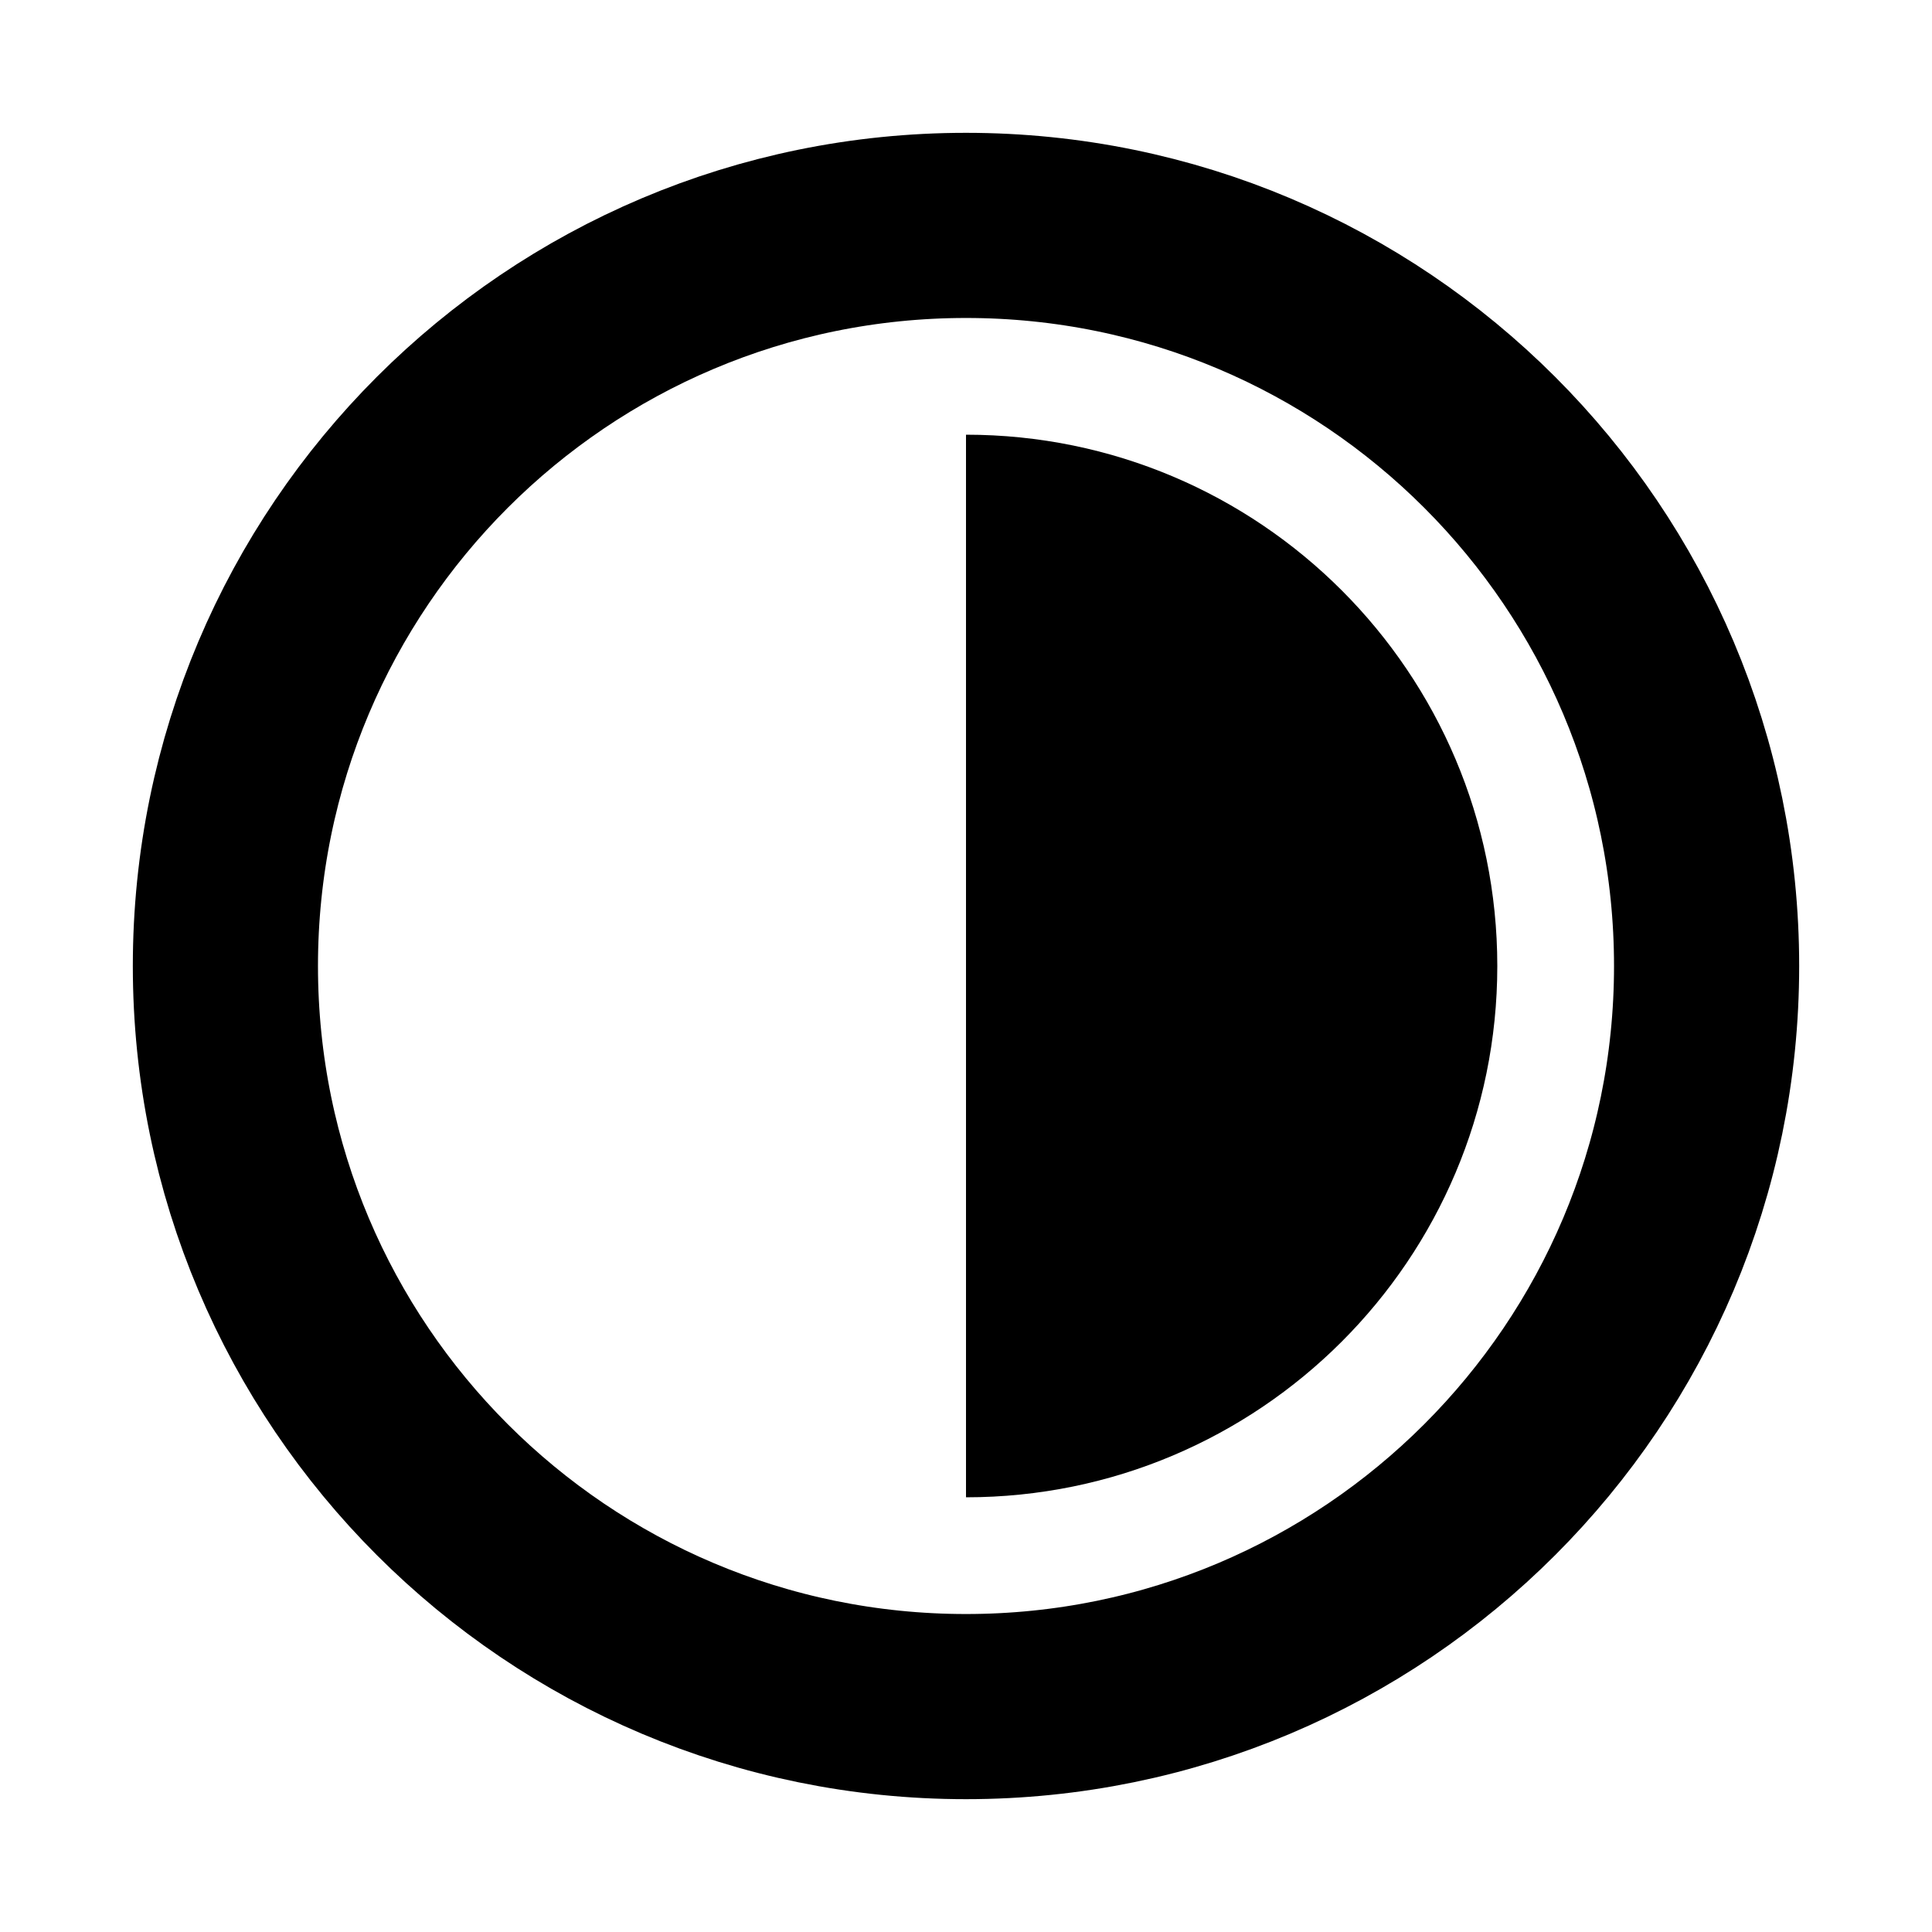
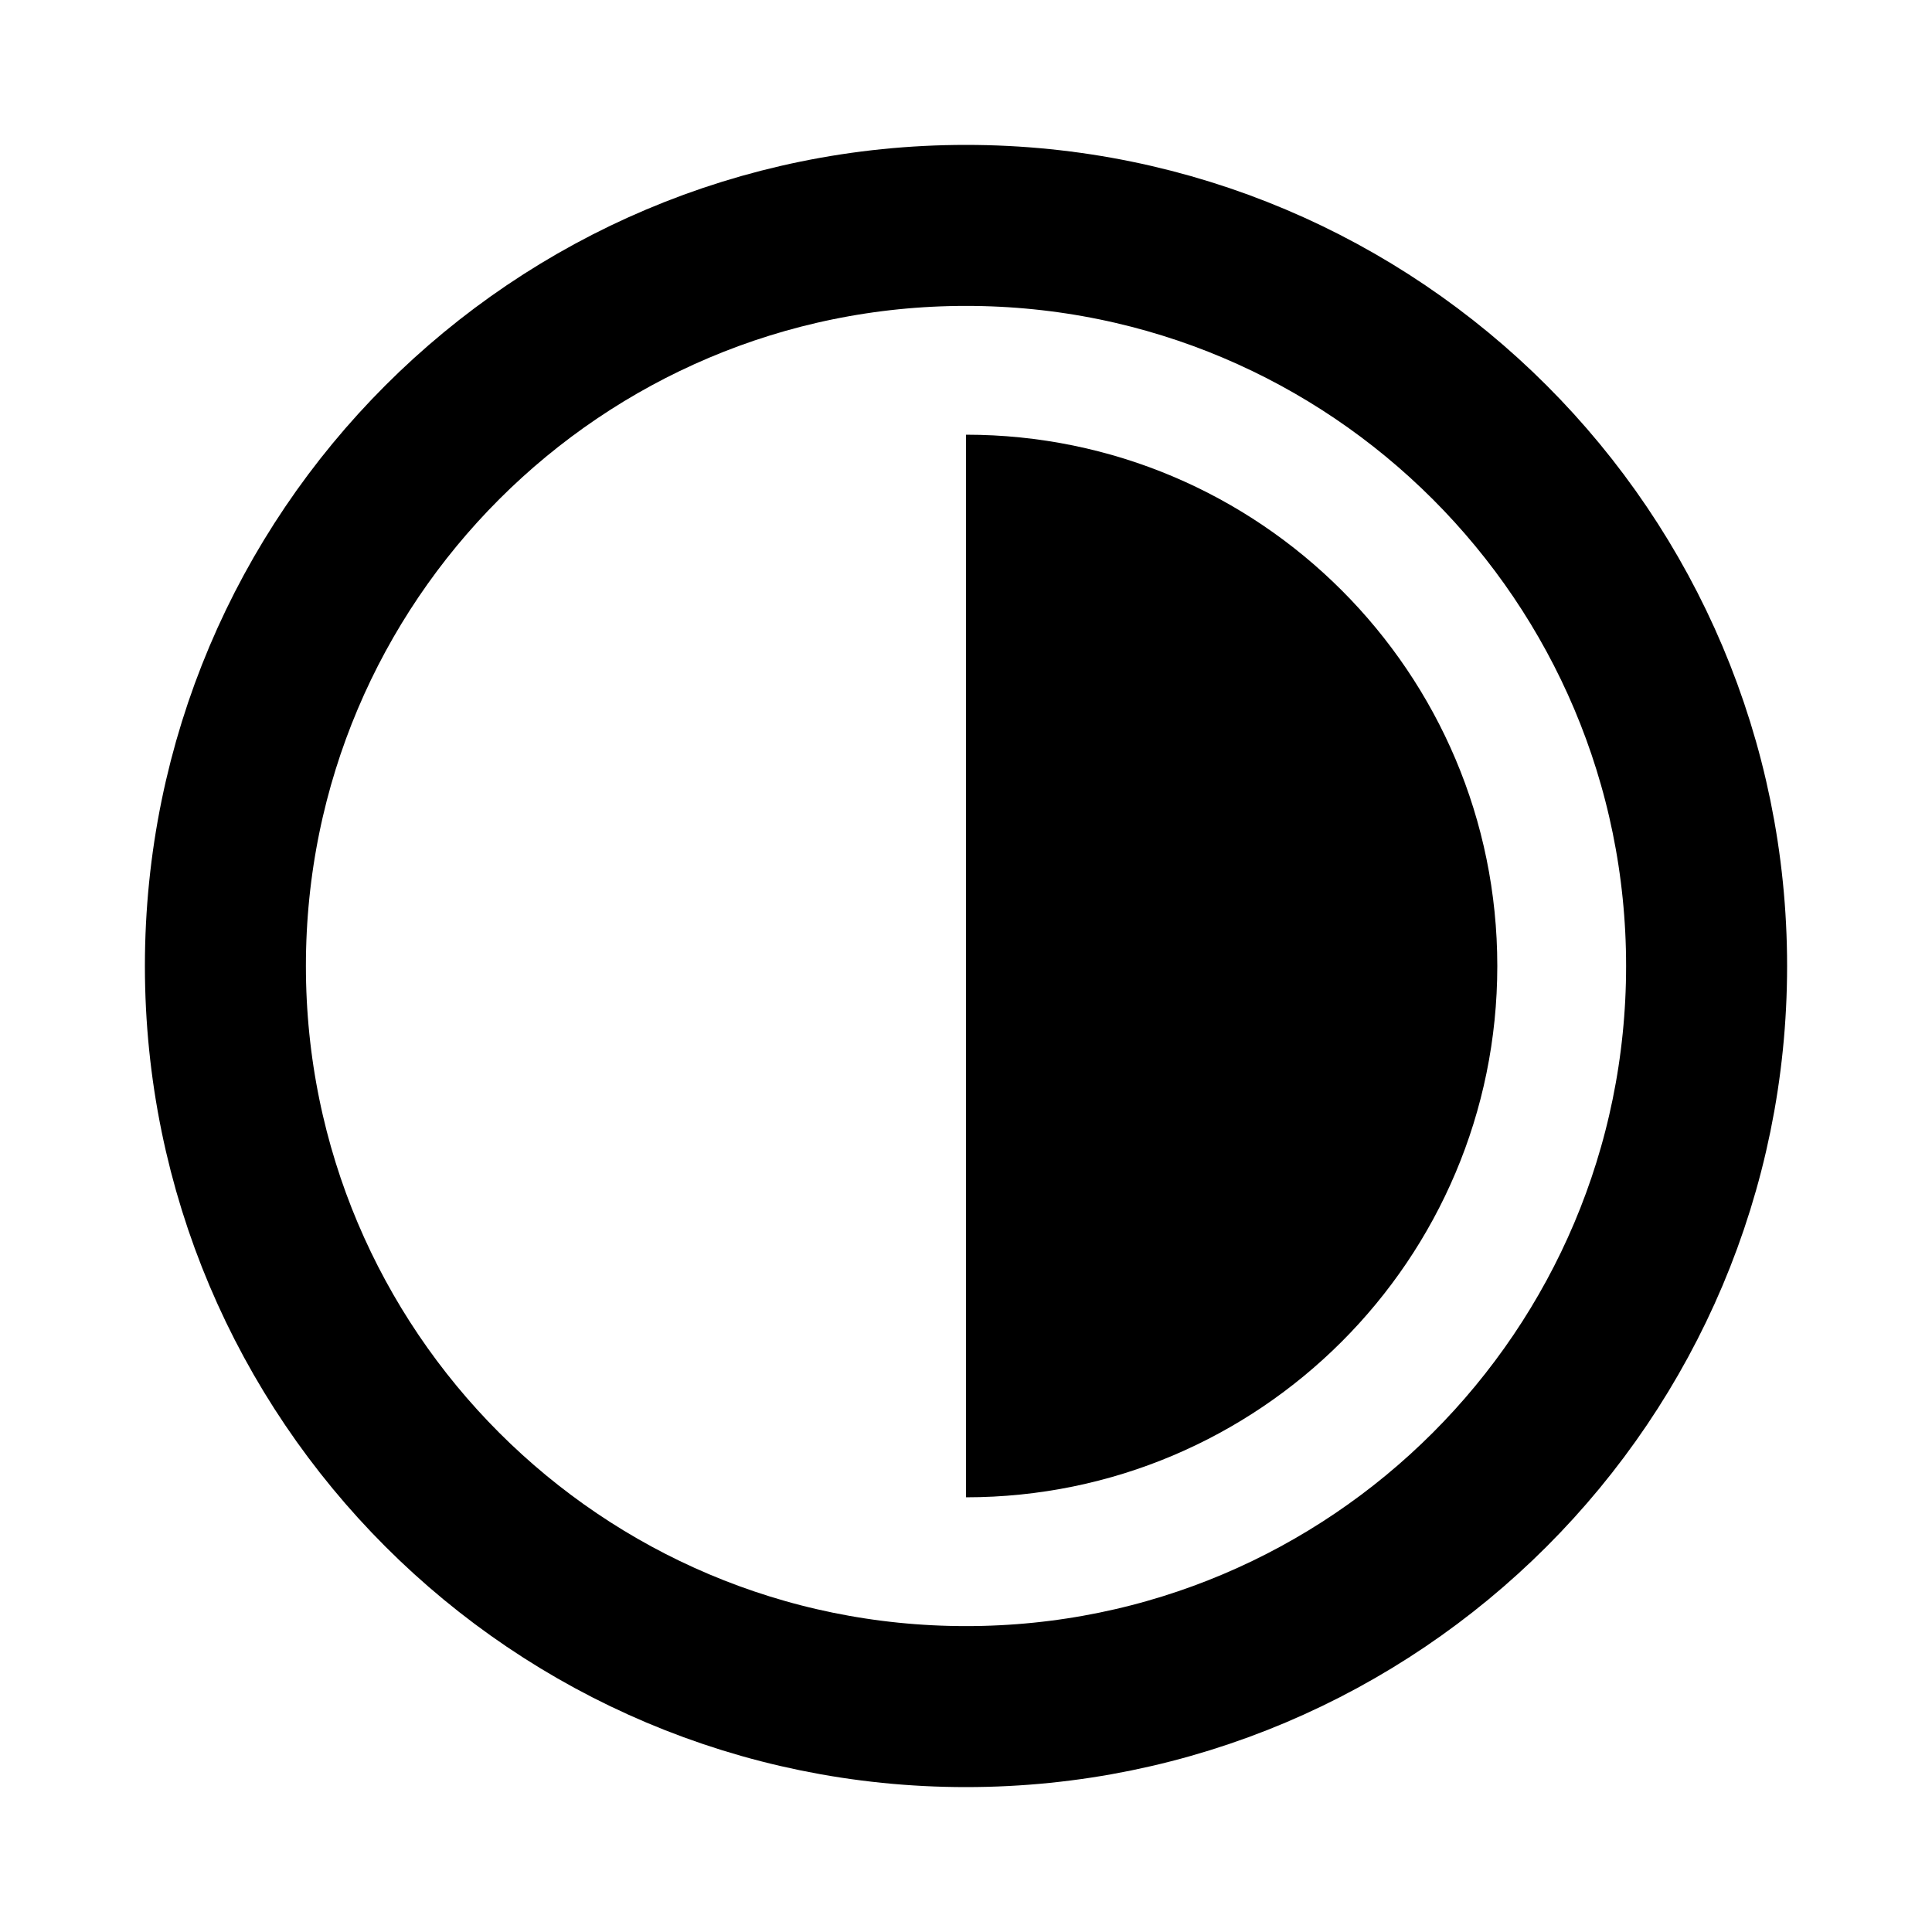
<svg xmlns="http://www.w3.org/2000/svg" viewBox="0 0 24 24">
-   <circle cx="12" cy="12" r="9.2" fill="none" stroke="currentColor" stroke-width="2.3" />
+   <circle cx="12" cy="12" r="9.2" fill="none" stroke="currentColor" stroke-width="2.0" />
  <path d="M12 5.4a6.6 6.6 0 0 1 0 13.2z" fill="currentColor" />
</svg>
